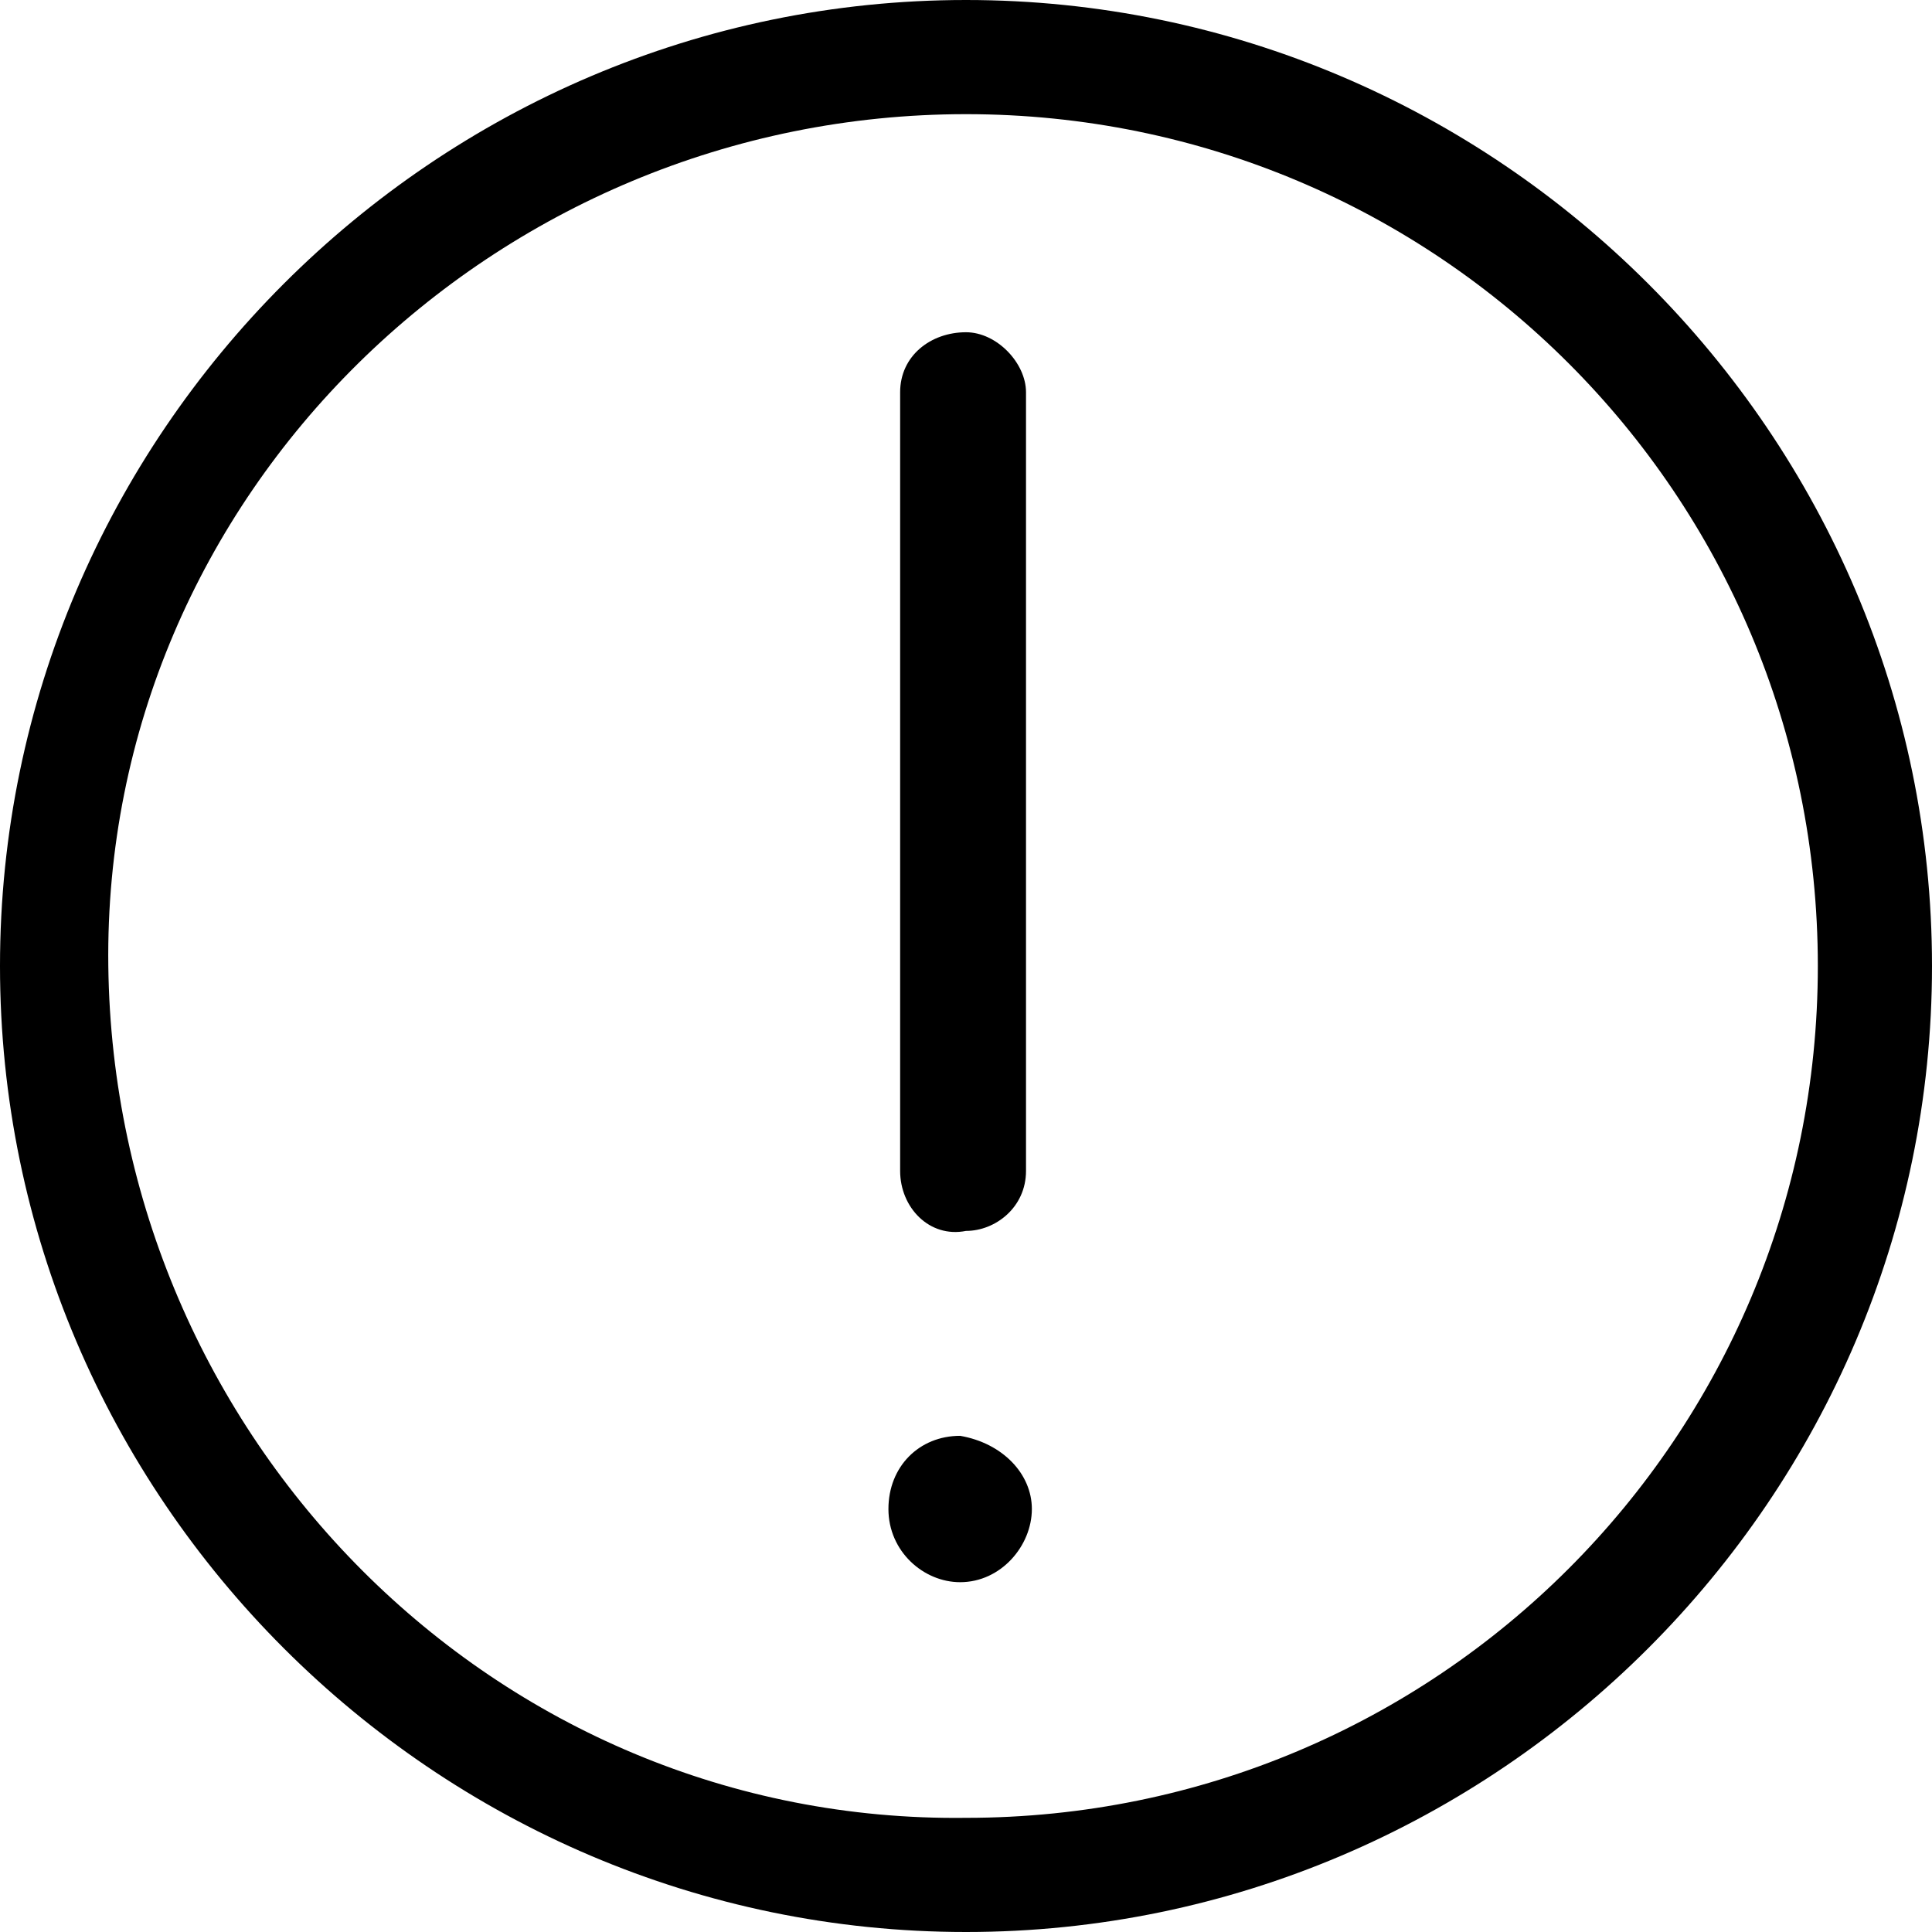
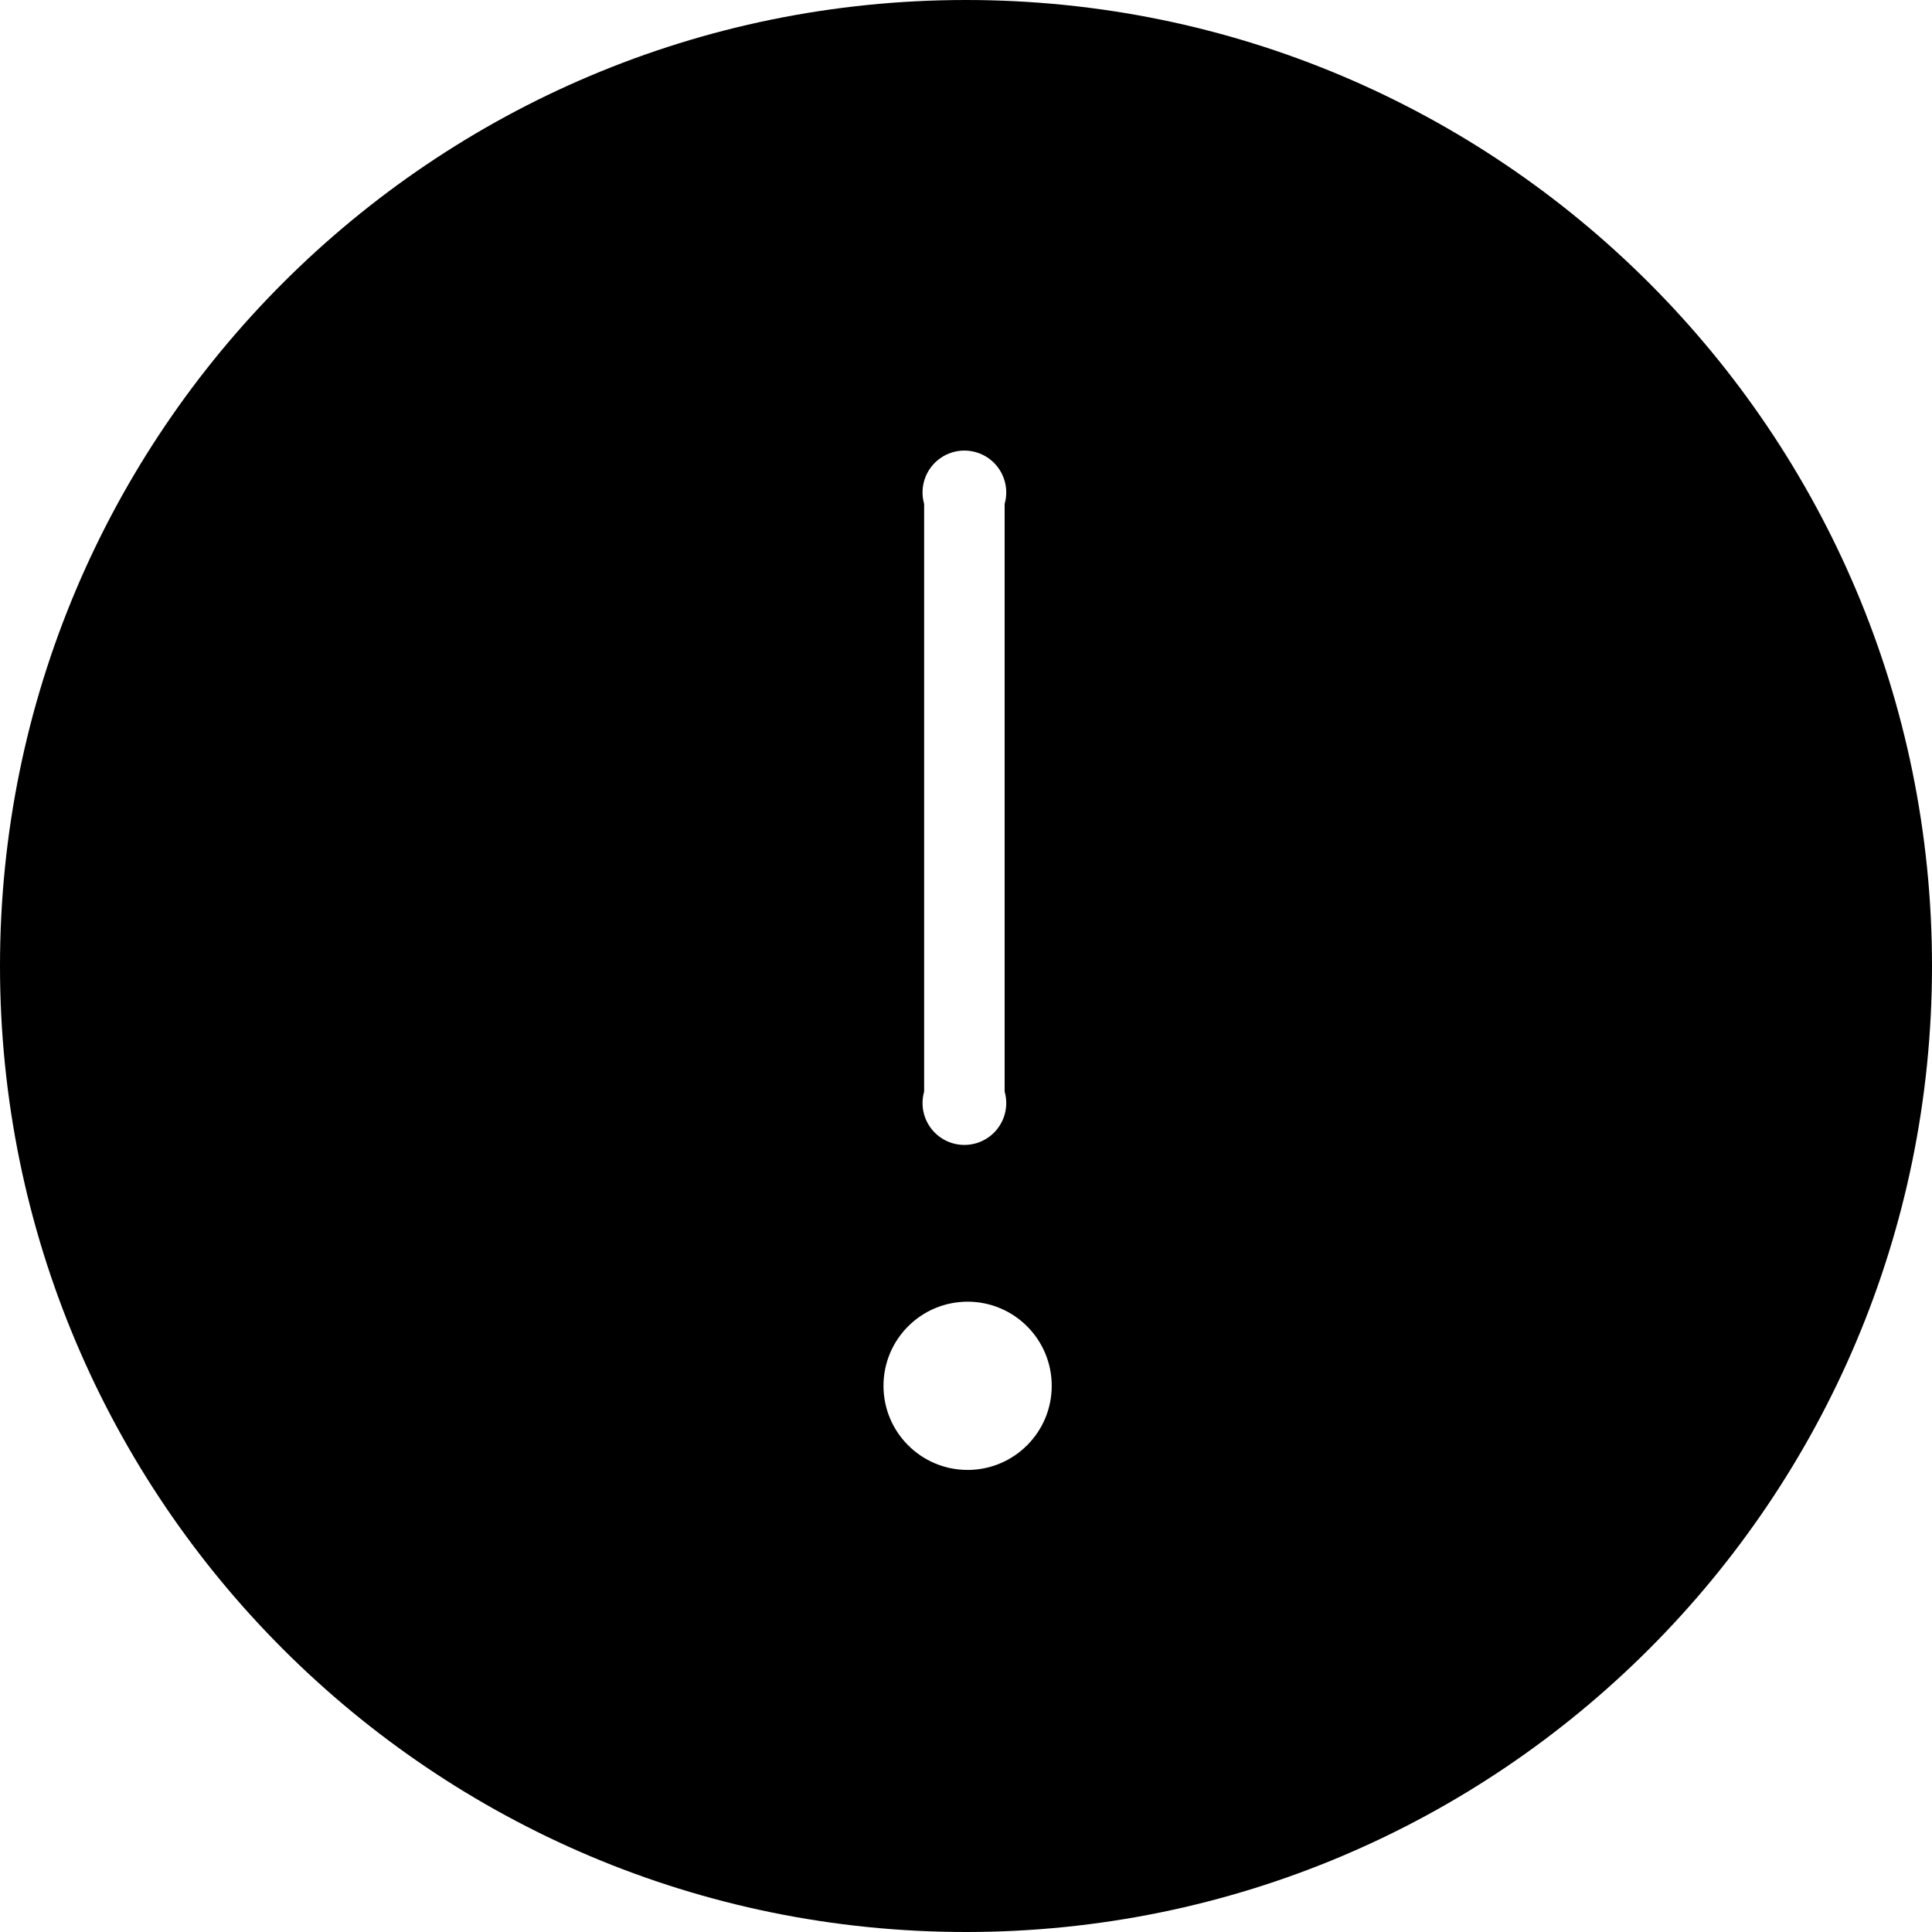
- <svg xmlns="http://www.w3.org/2000/svg" version="1.1" id="Layer_2_copy" x="0px" y="0px" viewBox="0 0 132 132" style="enable-background:new 0 0 132 132;" xml:space="preserve">
-   <path d="M70.5,103.1c0,2.5-2.1,5-4.9,5c-2.5,0-4.9-2.1-4.9-5s2.1-5,4.9-5l0,0C68.5,98.6,70.5,100.7,70.5,103.1z M61.5,80V26.8  c0-2.5,2.1-4.1,4.5-4.1c2.1,0,4.1,2.1,4.1,4.1V80c0,2.5-2.1,4.1-4.1,4.1l0,0C63.5,84.6,61.5,82.5,61.5,80C61.5,80.4,61.5,80,61.5,80  z M66,0C29.7,0,0,29.7,0,66s29.7,66,66,66s66-29.7,66-66l0,0C132,29.7,102.3,0,66,0L66,0z M66,124.2C33.8,124.6,7.8,98.2,7.4,66  C7,33.8,33.8,7.8,66,7.8s58.2,26,58.2,58.2l0,0C124.2,98.2,98.2,124.2,66,124.2L66,124.2z" />
+ <svg xmlns="http://www.w3.org/2000/svg" viewBox="0 0 24 24">
+   <g id="Layer_2" data-name="Layer 2">
+     <g id="Filled_Icons" data-name="Filled Icons">
+       <path d="M12,0A12,12,0,1,0,24,12,12,12,0,0,0,12,0Zm-.52,6.26a.52.52,0,1,1,1,0v7.3a.52.52,0,1,1-1,0Zm.54,12h0a1,1,0,0,1,0-2.09h0a1,1,0,0,1,0,2.09Z" />
+     </g>
+   </g>
</svg>
